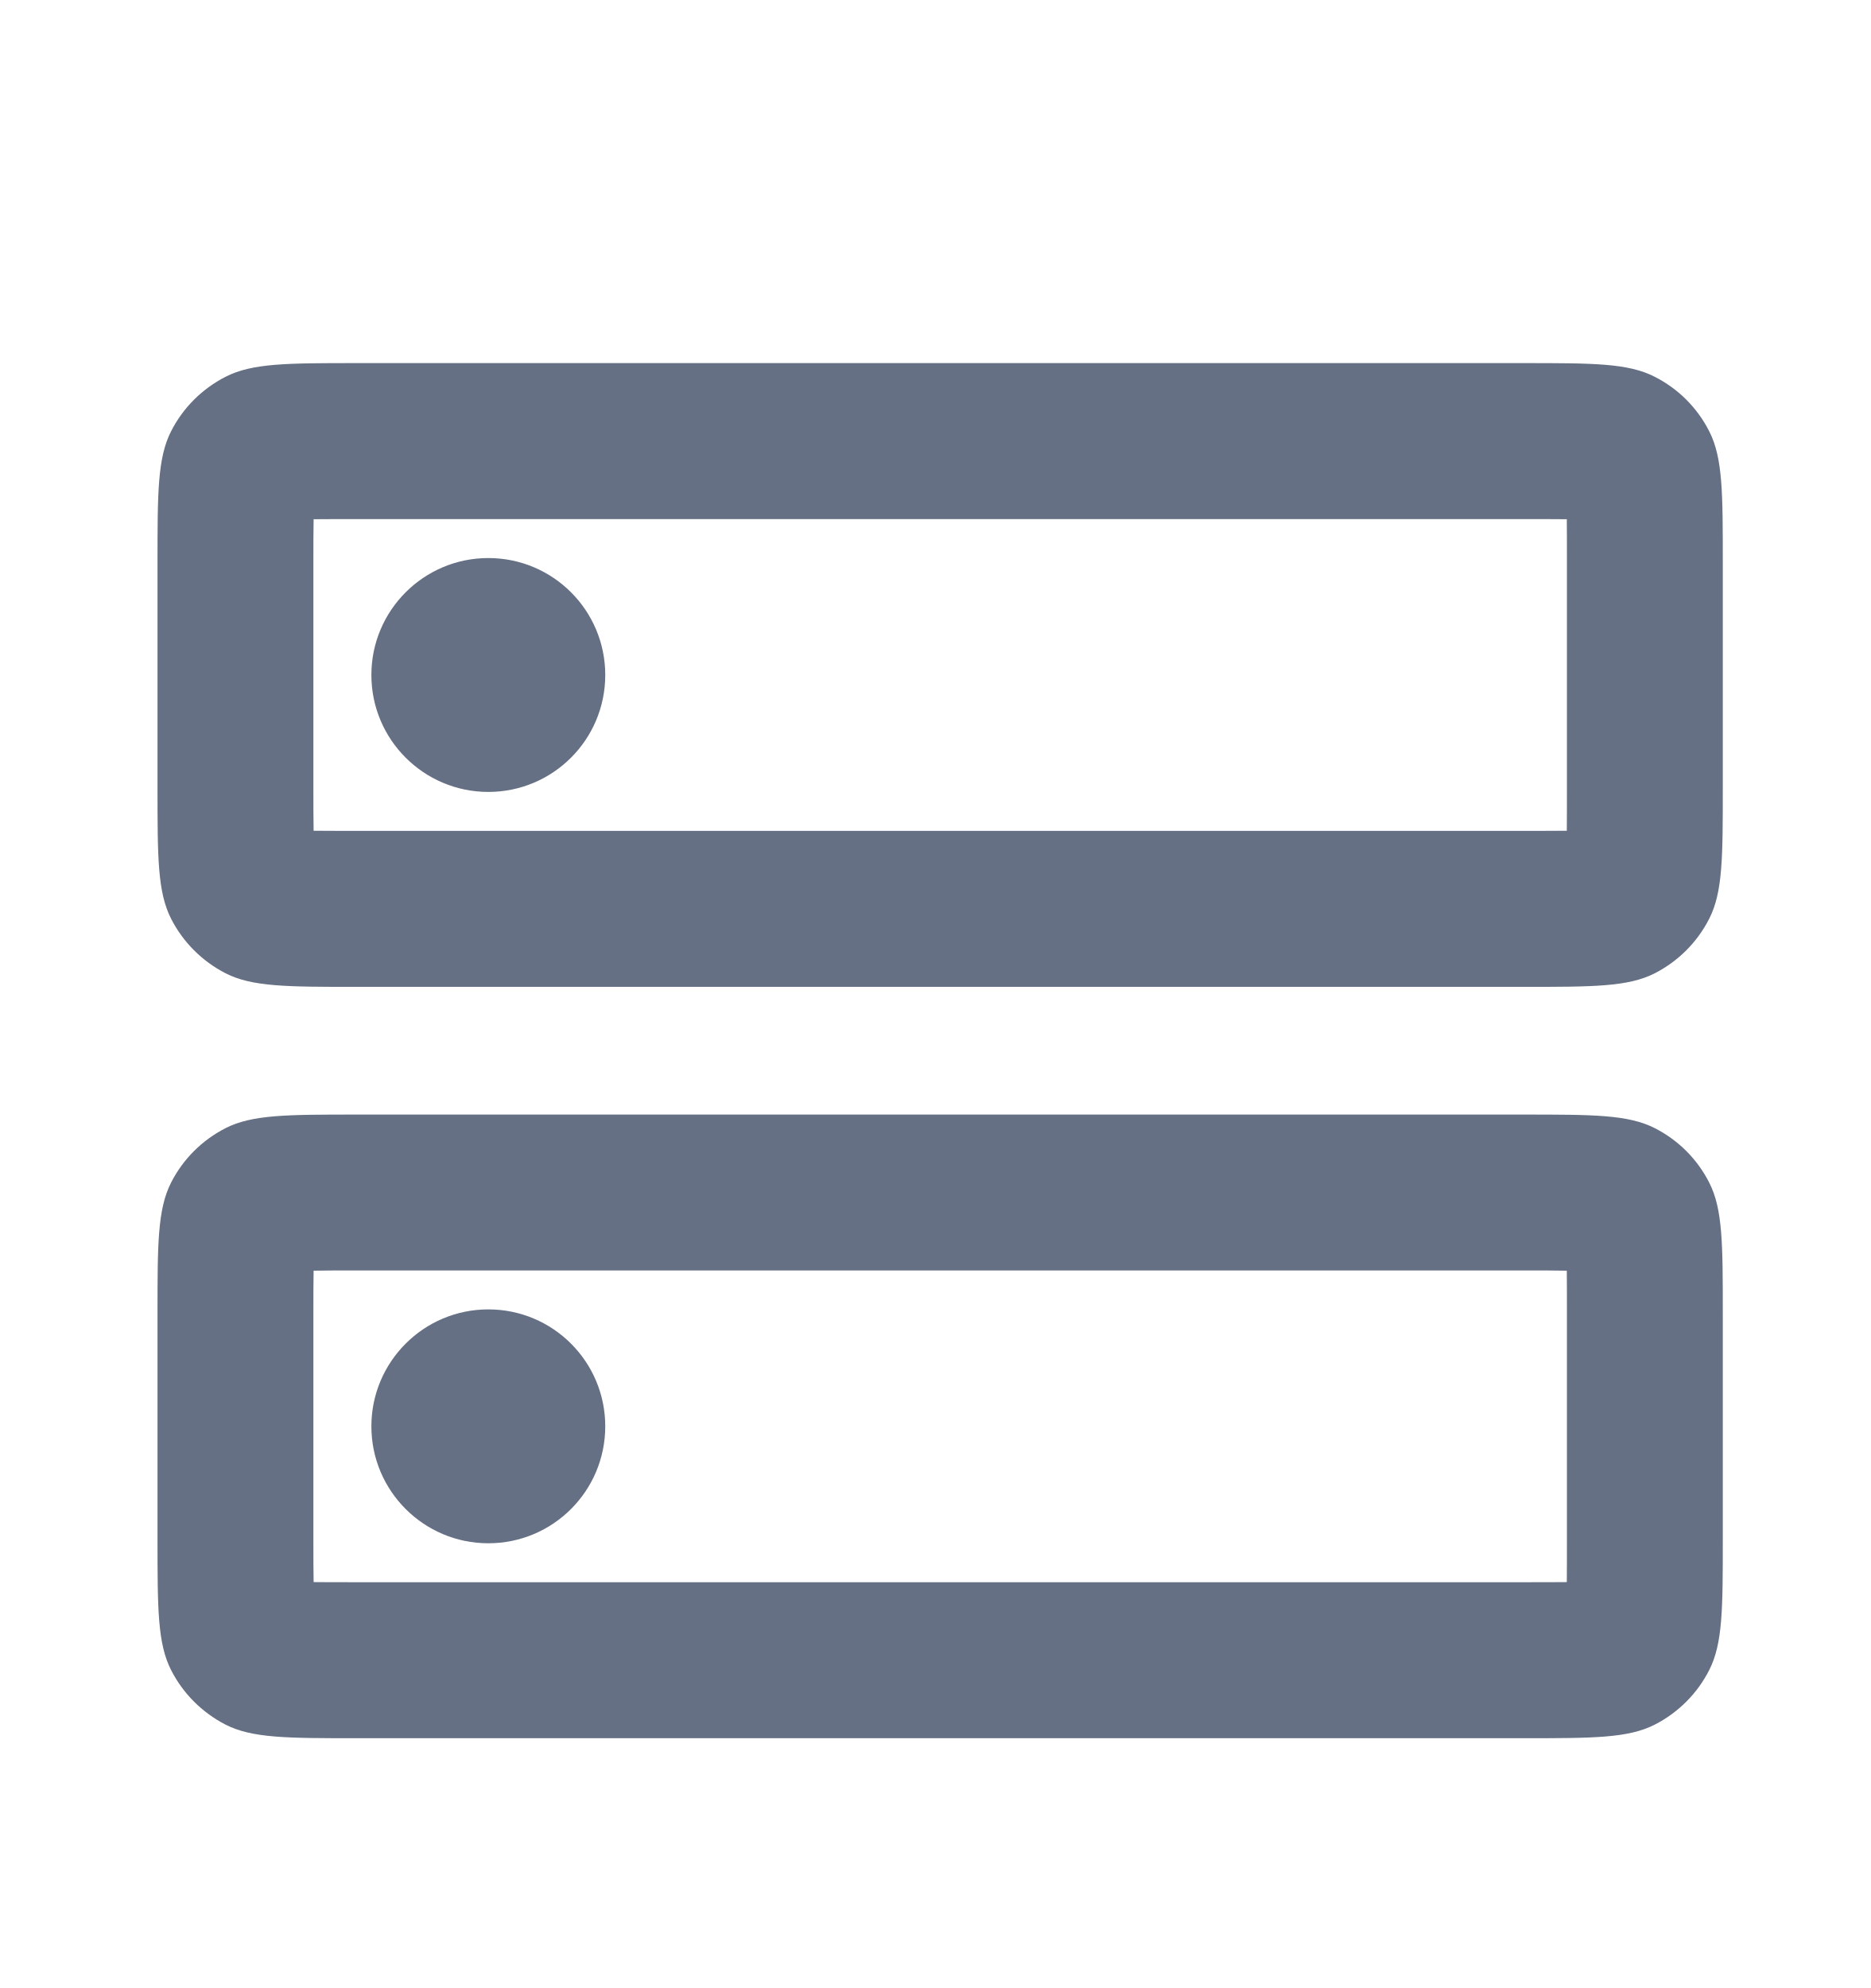
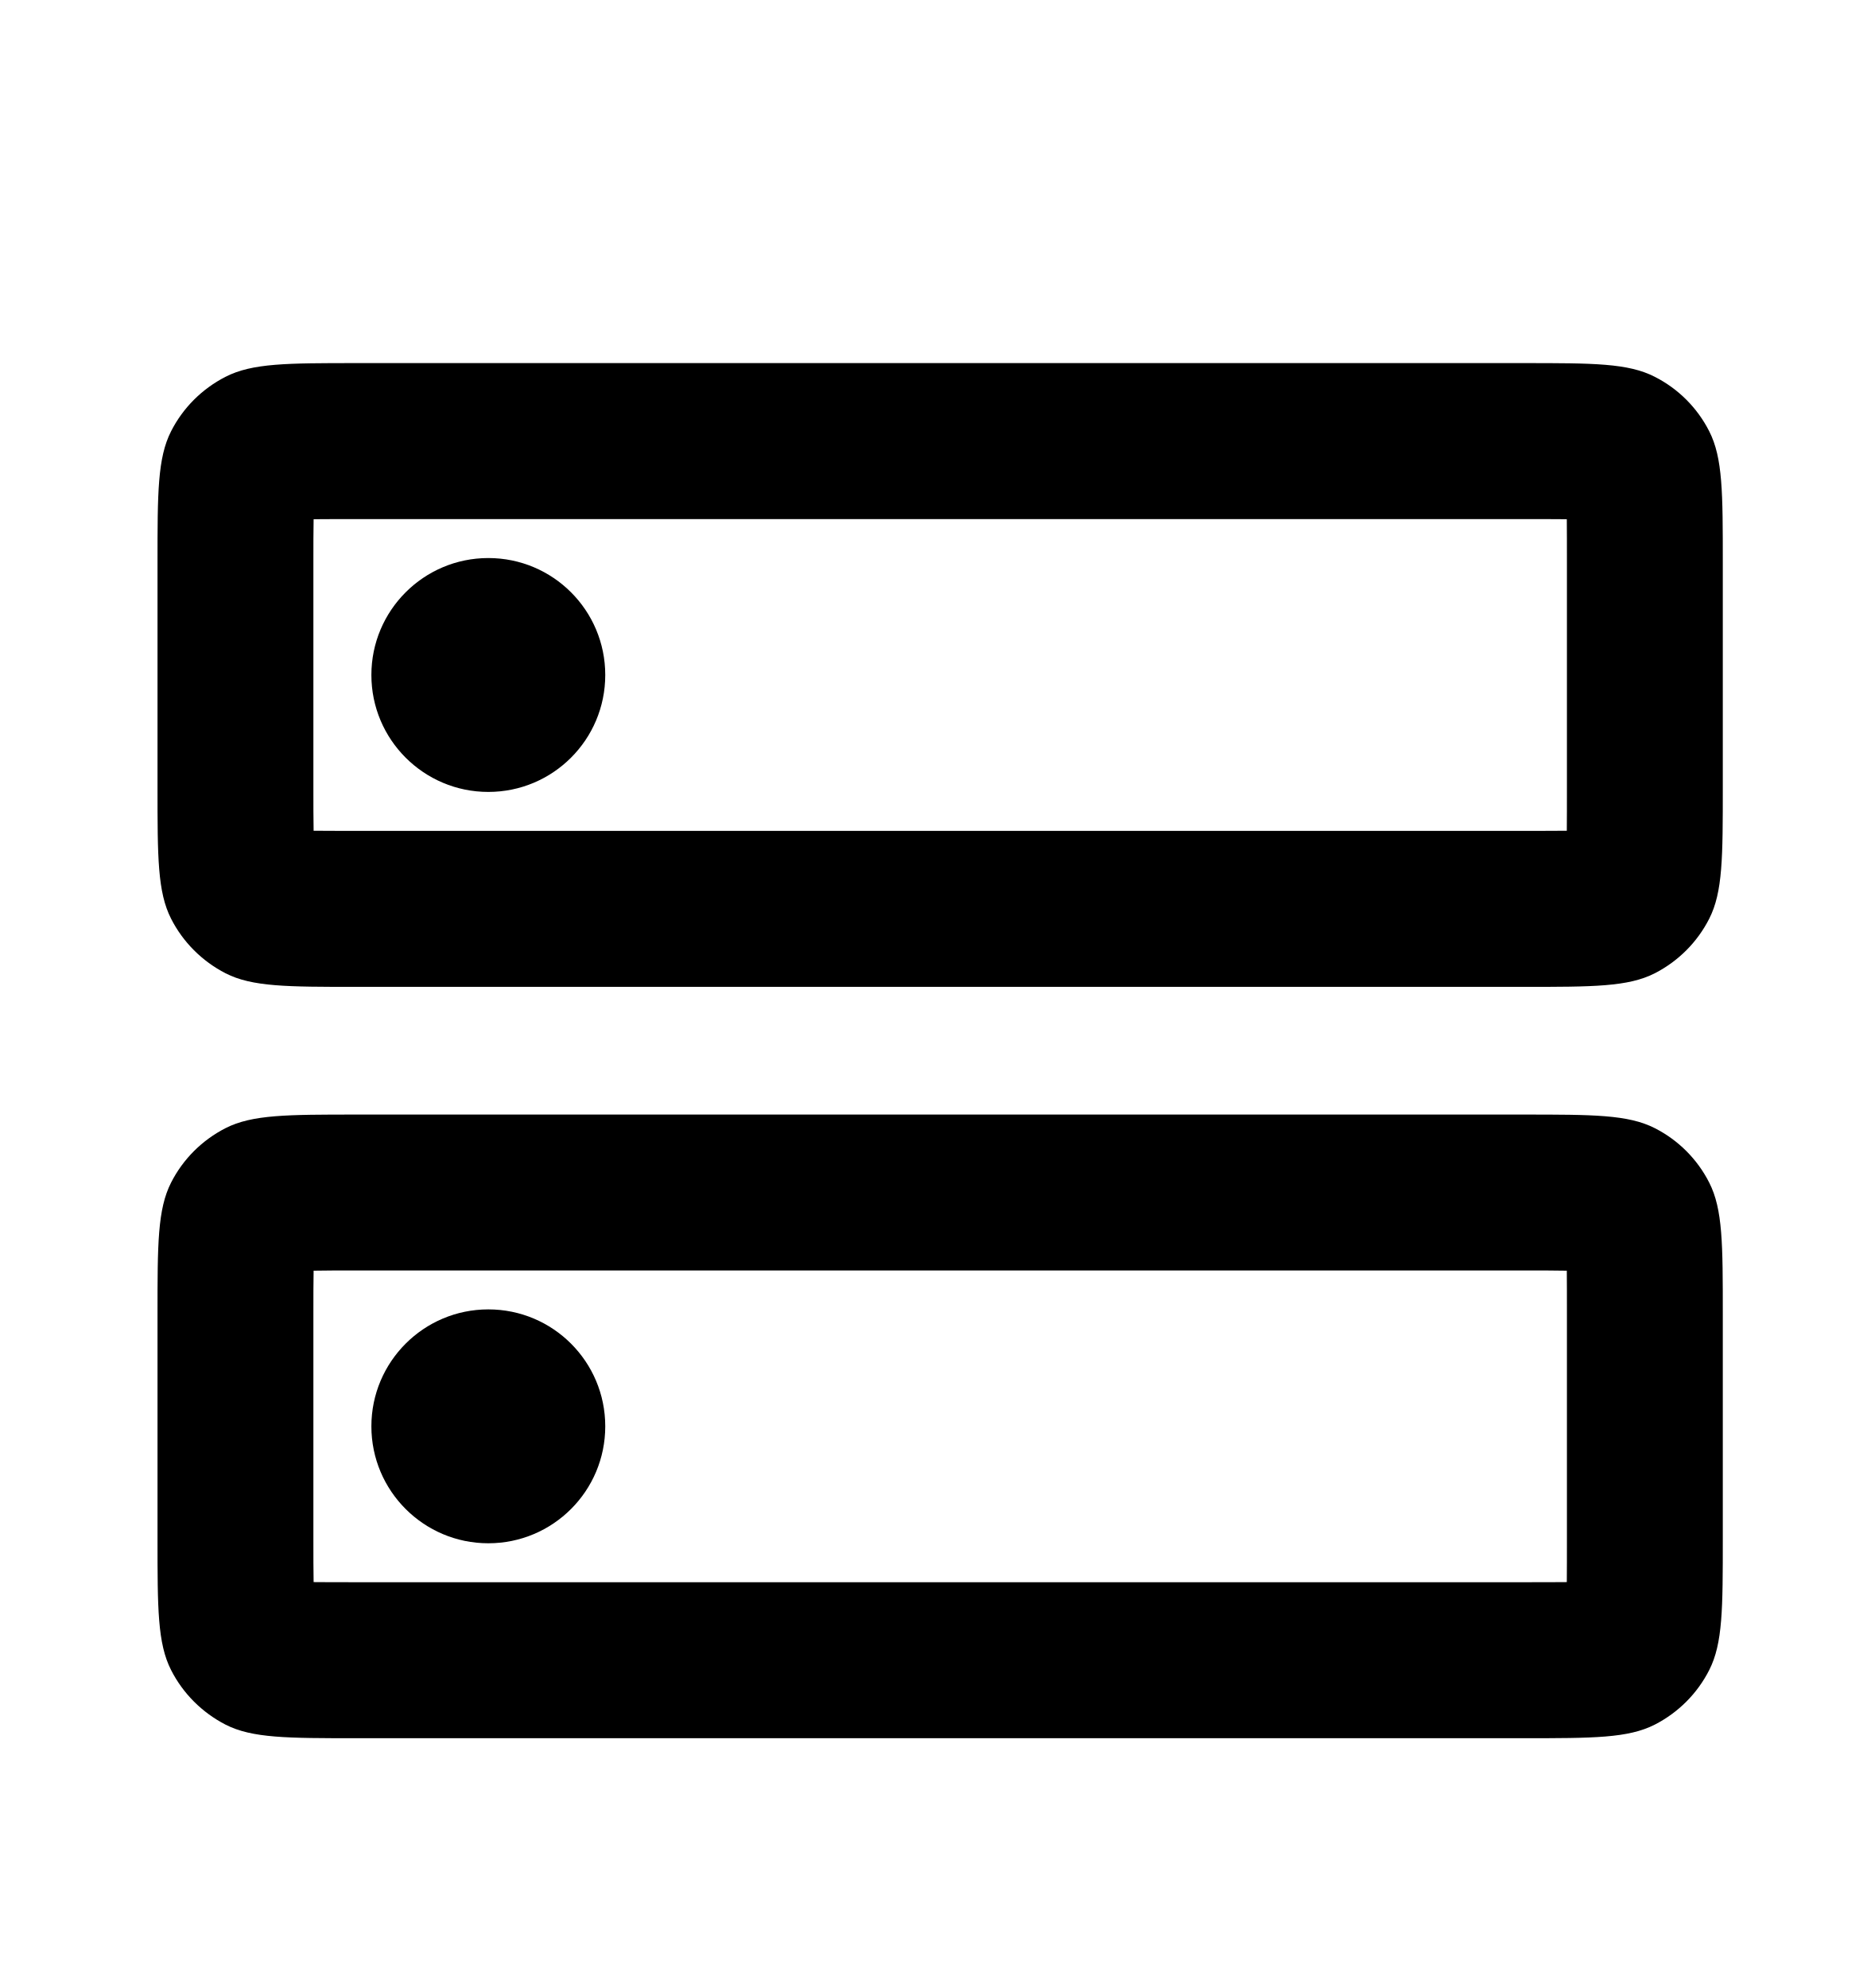
- <svg xmlns="http://www.w3.org/2000/svg" width="16" height="17" viewBox="0 0 16 17" fill="none">
-   <path d="M4.176 6.772C4.729 6.772 5.176 6.324 5.176 5.772C5.176 5.22 4.729 4.772 4.176 4.772C3.624 4.772 3.176 5.22 3.176 5.772C3.176 6.324 3.624 6.772 4.176 6.772Z" fill="#667085" />
-   <path fill-rule="evenodd" clip-rule="evenodd" d="M1.347 4.812C1.347 4.215 1.347 3.916 1.463 3.688C1.565 3.487 1.729 3.324 1.929 3.222C2.157 3.105 2.456 3.105 3.053 3.105H13.027C13.624 3.105 13.923 3.105 14.151 3.222C14.352 3.324 14.515 3.487 14.617 3.688C14.733 3.916 14.733 4.215 14.733 4.812V6.732C14.733 7.33 14.733 7.628 14.617 7.856C14.515 8.057 14.352 8.22 14.151 8.323C13.923 8.439 13.624 8.439 13.027 8.439H3.053C2.456 8.439 2.157 8.439 1.929 8.323C1.729 8.22 1.565 8.057 1.463 7.856C1.347 7.628 1.347 7.33 1.347 6.732V4.812ZM3.053 4.439H13.027C13.178 4.439 13.296 4.439 13.399 4.44C13.4 4.543 13.4 4.661 13.4 4.812V6.732C13.4 6.883 13.4 7.002 13.399 7.104C13.296 7.105 13.178 7.105 13.027 7.105H3.053C2.903 7.105 2.784 7.105 2.682 7.104C2.68 7.002 2.68 6.883 2.68 6.732V4.812C2.68 4.661 2.68 4.543 2.682 4.44C2.784 4.439 2.903 4.439 3.053 4.439Z" fill="#667085" />
-   <path d="M4.176 13.197C4.729 13.197 5.176 12.749 5.176 12.197C5.176 11.645 4.729 11.197 4.176 11.197C3.624 11.197 3.176 11.645 3.176 12.197C3.176 12.749 3.624 13.197 4.176 13.197Z" fill="#667085" />
-   <path fill-rule="evenodd" clip-rule="evenodd" d="M1.347 11.237C1.347 10.64 1.347 10.341 1.463 10.113C1.565 9.912 1.729 9.749 1.929 9.647C2.157 9.531 2.456 9.531 3.053 9.531H13.027C13.624 9.531 13.923 9.531 14.151 9.647C14.352 9.749 14.515 9.912 14.617 10.113C14.733 10.341 14.733 10.64 14.733 11.237V13.157C14.733 13.755 14.733 14.053 14.617 14.281C14.515 14.482 14.352 14.645 14.151 14.748C13.923 14.864 13.624 14.864 13.027 14.864H3.053C2.456 14.864 2.157 14.864 1.929 14.748C1.729 14.645 1.565 14.482 1.463 14.281C1.347 14.053 1.347 13.755 1.347 13.157V11.237ZM3.053 10.864H13.027C13.178 10.864 13.296 10.864 13.399 10.866C13.4 10.968 13.4 11.086 13.4 11.237V13.157C13.4 13.308 13.4 13.427 13.399 13.529C13.296 13.53 13.178 13.53 13.027 13.53H3.053C2.903 13.53 2.784 13.53 2.682 13.529C2.68 13.427 2.68 13.308 2.68 13.157V11.237C2.68 11.086 2.68 10.968 2.682 10.866C2.784 10.864 2.903 10.864 3.053 10.864Z" fill="#667085" />
+ <svg xmlns="http://www.w3.org/2000/svg" viewBox="0 0 16 17" fill="currentColor">
+   <path d="M4.176 6.772C4.729 6.772 5.176 6.324 5.176 5.772C5.176 5.22 4.729 4.772 4.176 4.772C3.624 4.772 3.176 5.22 3.176 5.772C3.176 6.324 3.624 6.772 4.176 6.772Z" fill="currentColor" />
+   <path fill-rule="evenodd" clip-rule="evenodd" d="M1.347 4.812C1.347 4.215 1.347 3.916 1.463 3.688C1.565 3.487 1.729 3.324 1.929 3.222C2.157 3.105 2.456 3.105 3.053 3.105H13.027C13.624 3.105 13.923 3.105 14.151 3.222C14.352 3.324 14.515 3.487 14.617 3.688C14.733 3.916 14.733 4.215 14.733 4.812V6.732C14.733 7.33 14.733 7.628 14.617 7.856C14.515 8.057 14.352 8.22 14.151 8.323C13.923 8.439 13.624 8.439 13.027 8.439H3.053C2.456 8.439 2.157 8.439 1.929 8.323C1.729 8.22 1.565 8.057 1.463 7.856C1.347 7.628 1.347 7.33 1.347 6.732V4.812ZM3.053 4.439H13.027C13.178 4.439 13.296 4.439 13.399 4.44C13.4 4.543 13.4 4.661 13.4 4.812V6.732C13.4 6.883 13.4 7.002 13.399 7.104C13.296 7.105 13.178 7.105 13.027 7.105H3.053C2.903 7.105 2.784 7.105 2.682 7.104C2.68 7.002 2.68 6.883 2.68 6.732V4.812C2.68 4.661 2.68 4.543 2.682 4.44C2.784 4.439 2.903 4.439 3.053 4.439Z" fill="currentColor" />
+   <path d="M4.176 13.197C4.729 13.197 5.176 12.749 5.176 12.197C5.176 11.645 4.729 11.197 4.176 11.197C3.624 11.197 3.176 11.645 3.176 12.197C3.176 12.749 3.624 13.197 4.176 13.197Z" fill="currentColor" />
+   <path fill-rule="evenodd" clip-rule="evenodd" d="M1.347 11.237C1.347 10.64 1.347 10.341 1.463 10.113C1.565 9.912 1.729 9.749 1.929 9.647C2.157 9.531 2.456 9.531 3.053 9.531H13.027C13.624 9.531 13.923 9.531 14.151 9.647C14.352 9.749 14.515 9.912 14.617 10.113C14.733 10.341 14.733 10.64 14.733 11.237V13.157C14.733 13.755 14.733 14.053 14.617 14.281C14.515 14.482 14.352 14.645 14.151 14.748C13.923 14.864 13.624 14.864 13.027 14.864H3.053C2.456 14.864 2.157 14.864 1.929 14.748C1.729 14.645 1.565 14.482 1.463 14.281C1.347 14.053 1.347 13.755 1.347 13.157V11.237ZM3.053 10.864H13.027C13.178 10.864 13.296 10.864 13.399 10.866C13.4 10.968 13.4 11.086 13.4 11.237V13.157C13.4 13.308 13.4 13.427 13.399 13.529C13.296 13.53 13.178 13.53 13.027 13.53H3.053C2.903 13.53 2.784 13.53 2.682 13.529C2.68 13.427 2.68 13.308 2.68 13.157V11.237C2.68 11.086 2.68 10.968 2.682 10.866C2.784 10.864 2.903 10.864 3.053 10.864Z" fill="currentColor" />
</svg>
